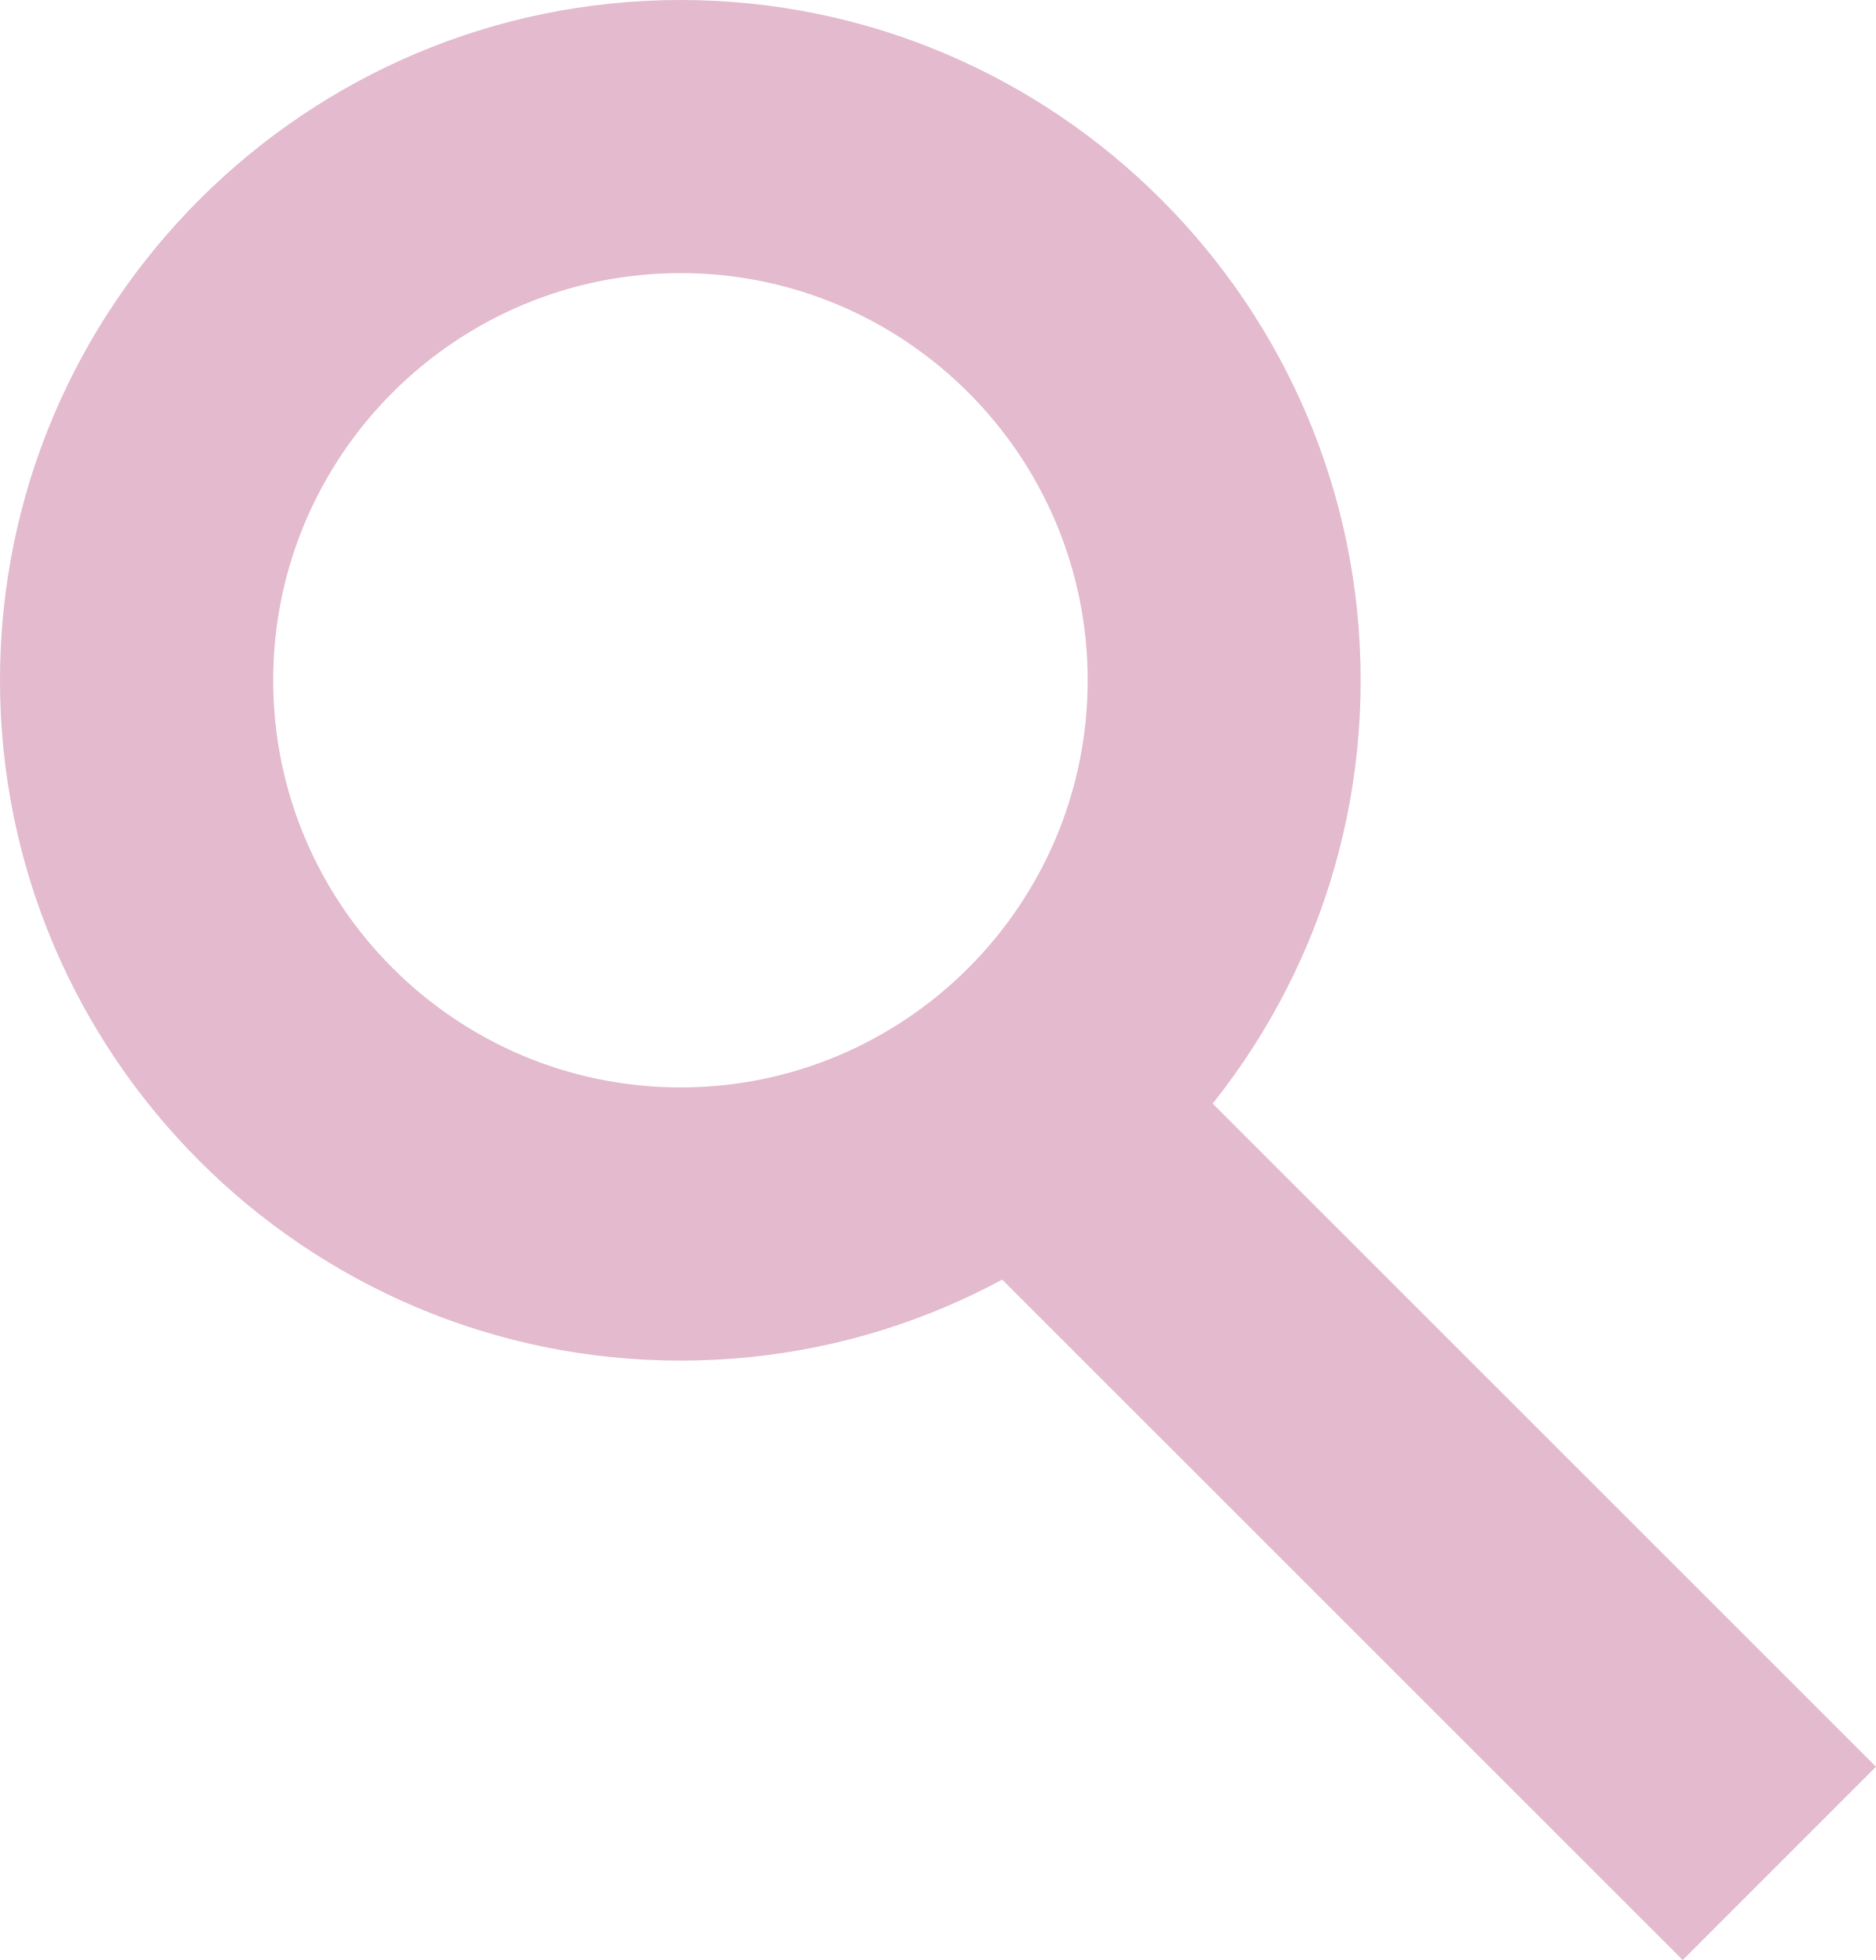
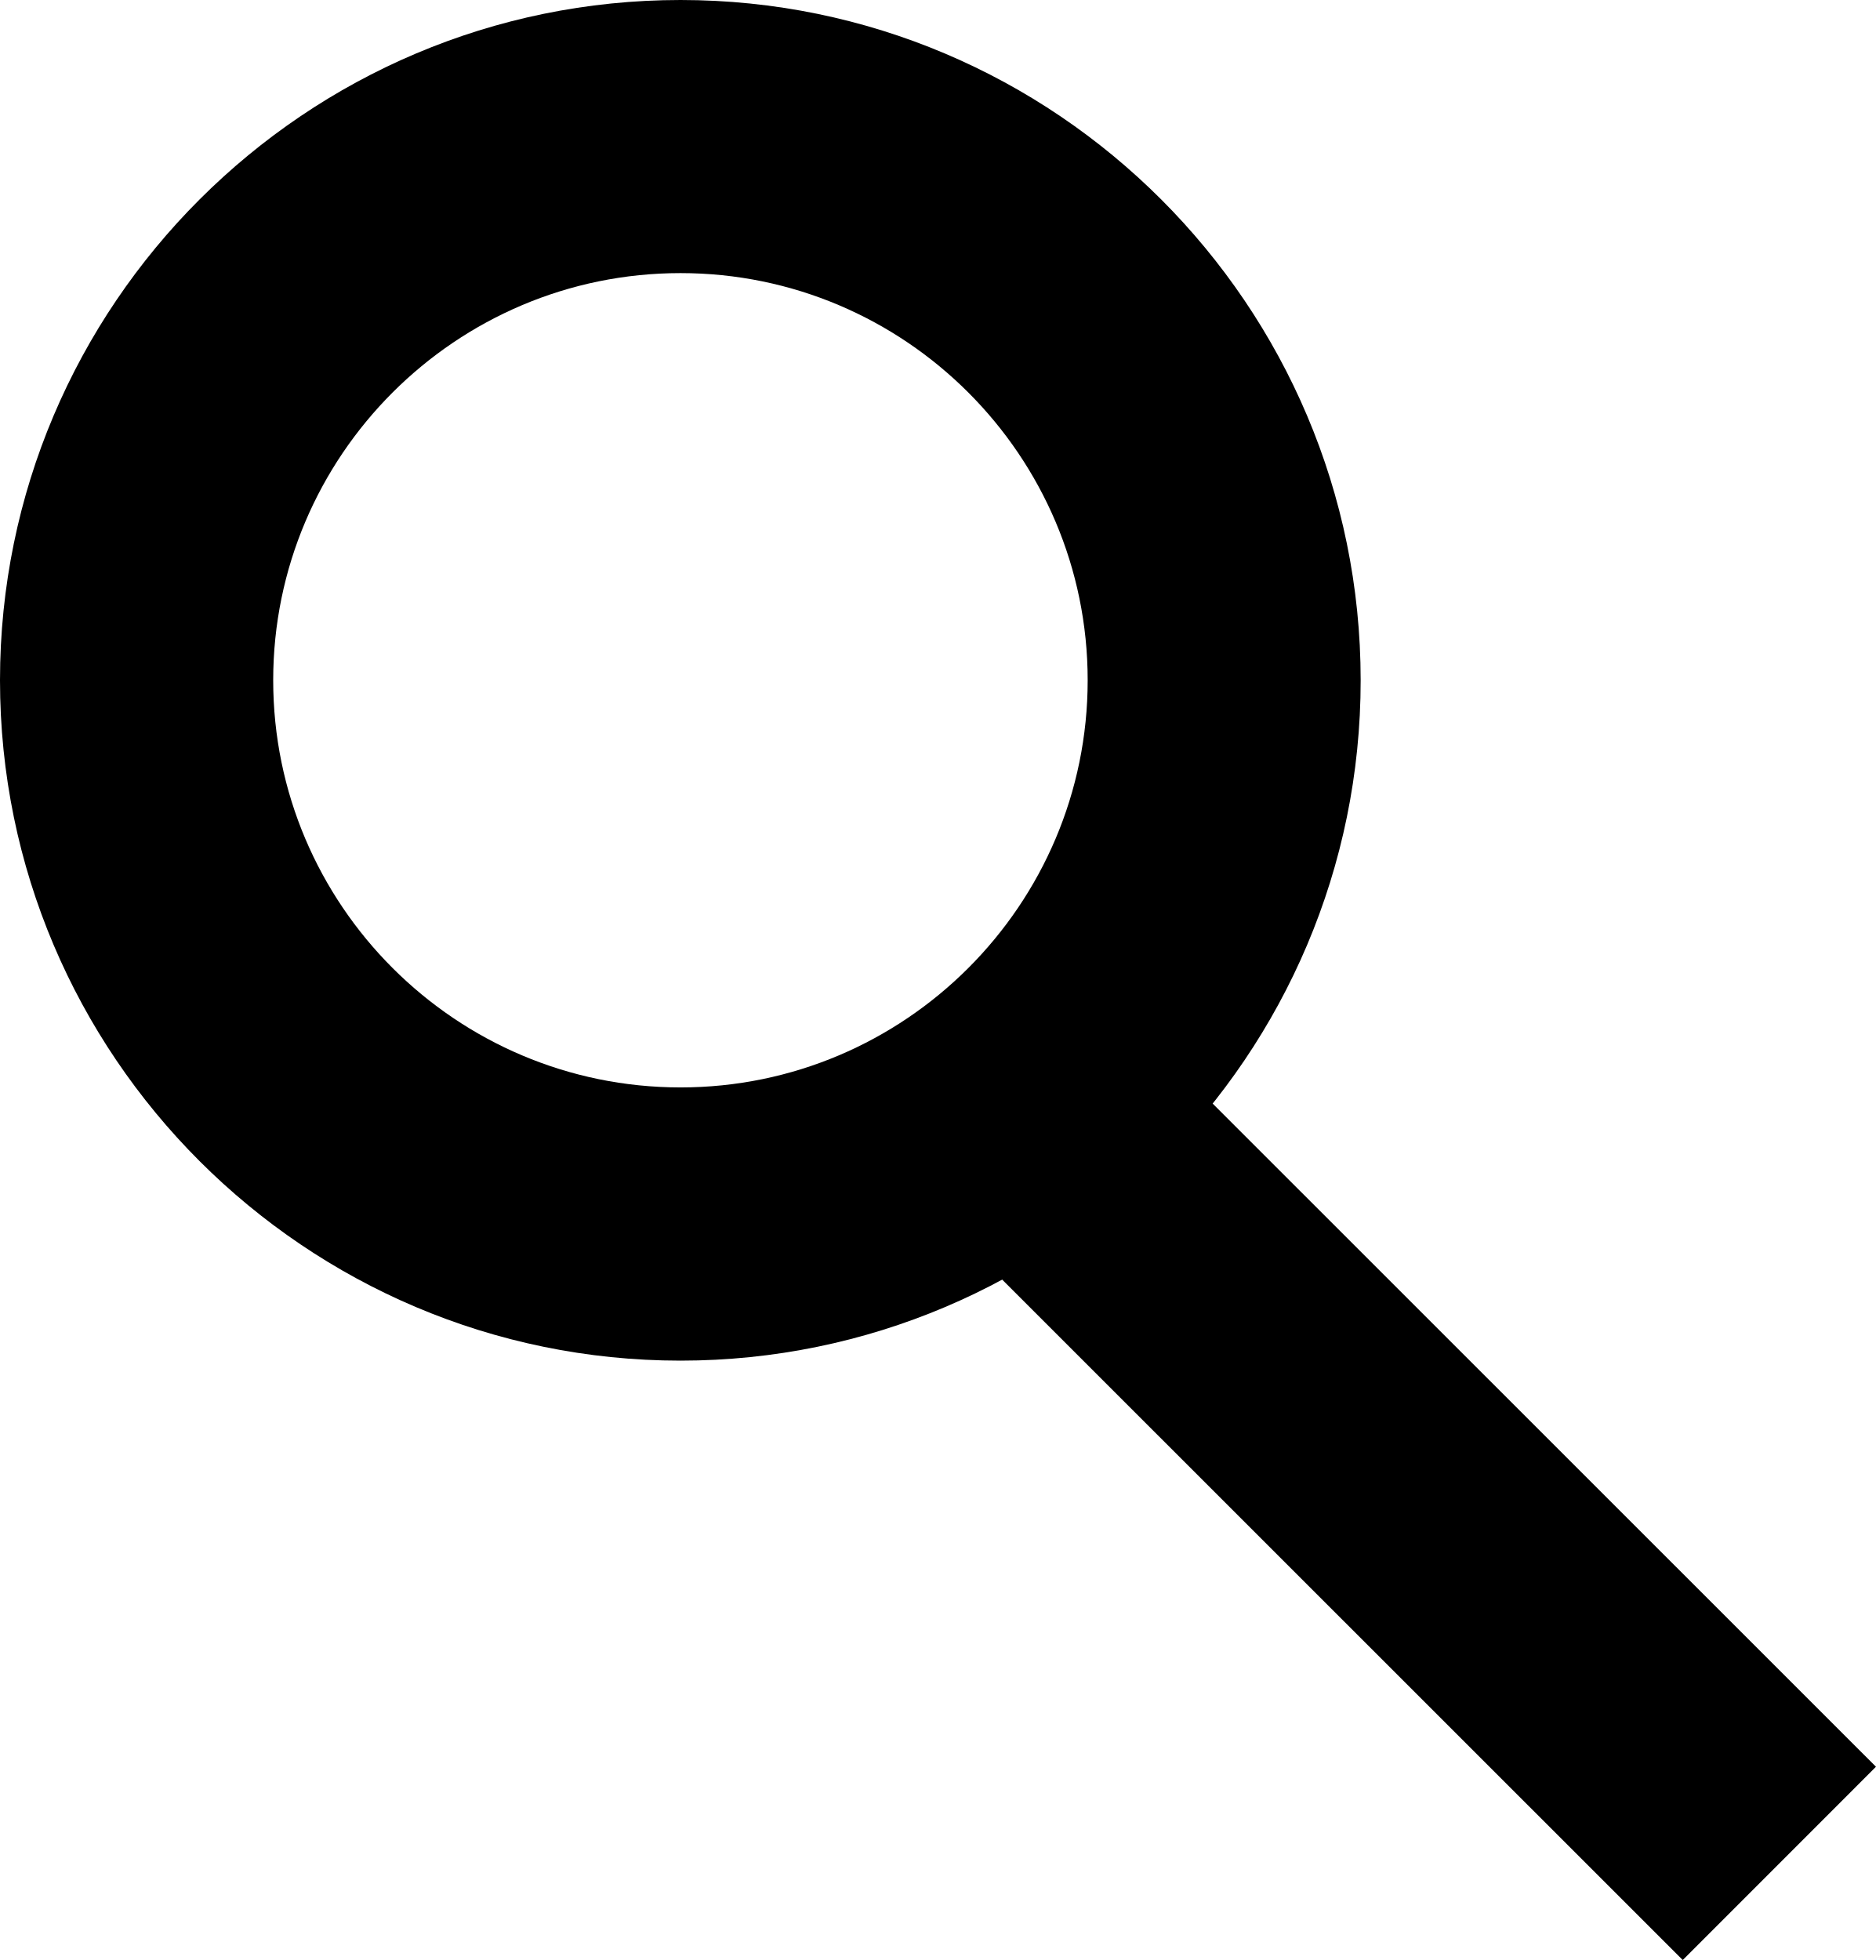
<svg xmlns="http://www.w3.org/2000/svg" version="1.1" id="XMLID_2_" x="0px" y="0px" viewBox="0 0 17.646 18.437" enable-background="new 0 0 17.646 18.437" xml:space="preserve">
-   <g id="icon-search" opacity="0.3">
-     <g>
-       <path fill="#A2195B" d="M6.402,12.799C2.873,12.799,0,9.928,0,6.399C0,2.87,2.873,0,6.402,0    c3.527,0,6.398,2.87,6.398,6.399C12.801,9.928,9.93,12.799,6.402,12.799z M6.402,2.569    c-2.113,0-3.832,1.717-3.832,3.83c0,2.113,1.719,3.83,3.832,3.83c2.111,0,3.83-1.717,3.83-3.83    C10.232,4.287,8.514,2.569,6.402,2.569z" />
-       <rect x="8.12" y="12.674" transform="matrix(0.7072 0.707 -0.707 0.7072 13.7251 -5.2234)" fill="#A2195B" width="10.097" height="2.571" />
-     </g>
+   <g class="svg-icon svg-icon-search">
+     <path d="M6.402,12.799C2.873,12.799,0,9.928,0,6.399C0,2.87,2.873,0,6.402,0     c3.527,0,6.398,2.87,6.398,6.399C12.801,9.928,9.93,12.799,6.402,12.799z M6.402,2.569     c-2.113,0-3.832,1.717-3.832,3.83c0,2.113,1.719,3.83,3.832,3.83c2.111,0,3.83-1.717,3.83-3.83     C10.232,4.287,8.514,2.569,6.402,2.569z" />
+     <rect x="8.12" y="12.674" transform="matrix(0.7072 0.707 -0.707 0.7072 13.7251 -5.2234)" width="10.097" height="2.571" />
  </g>
</svg>
